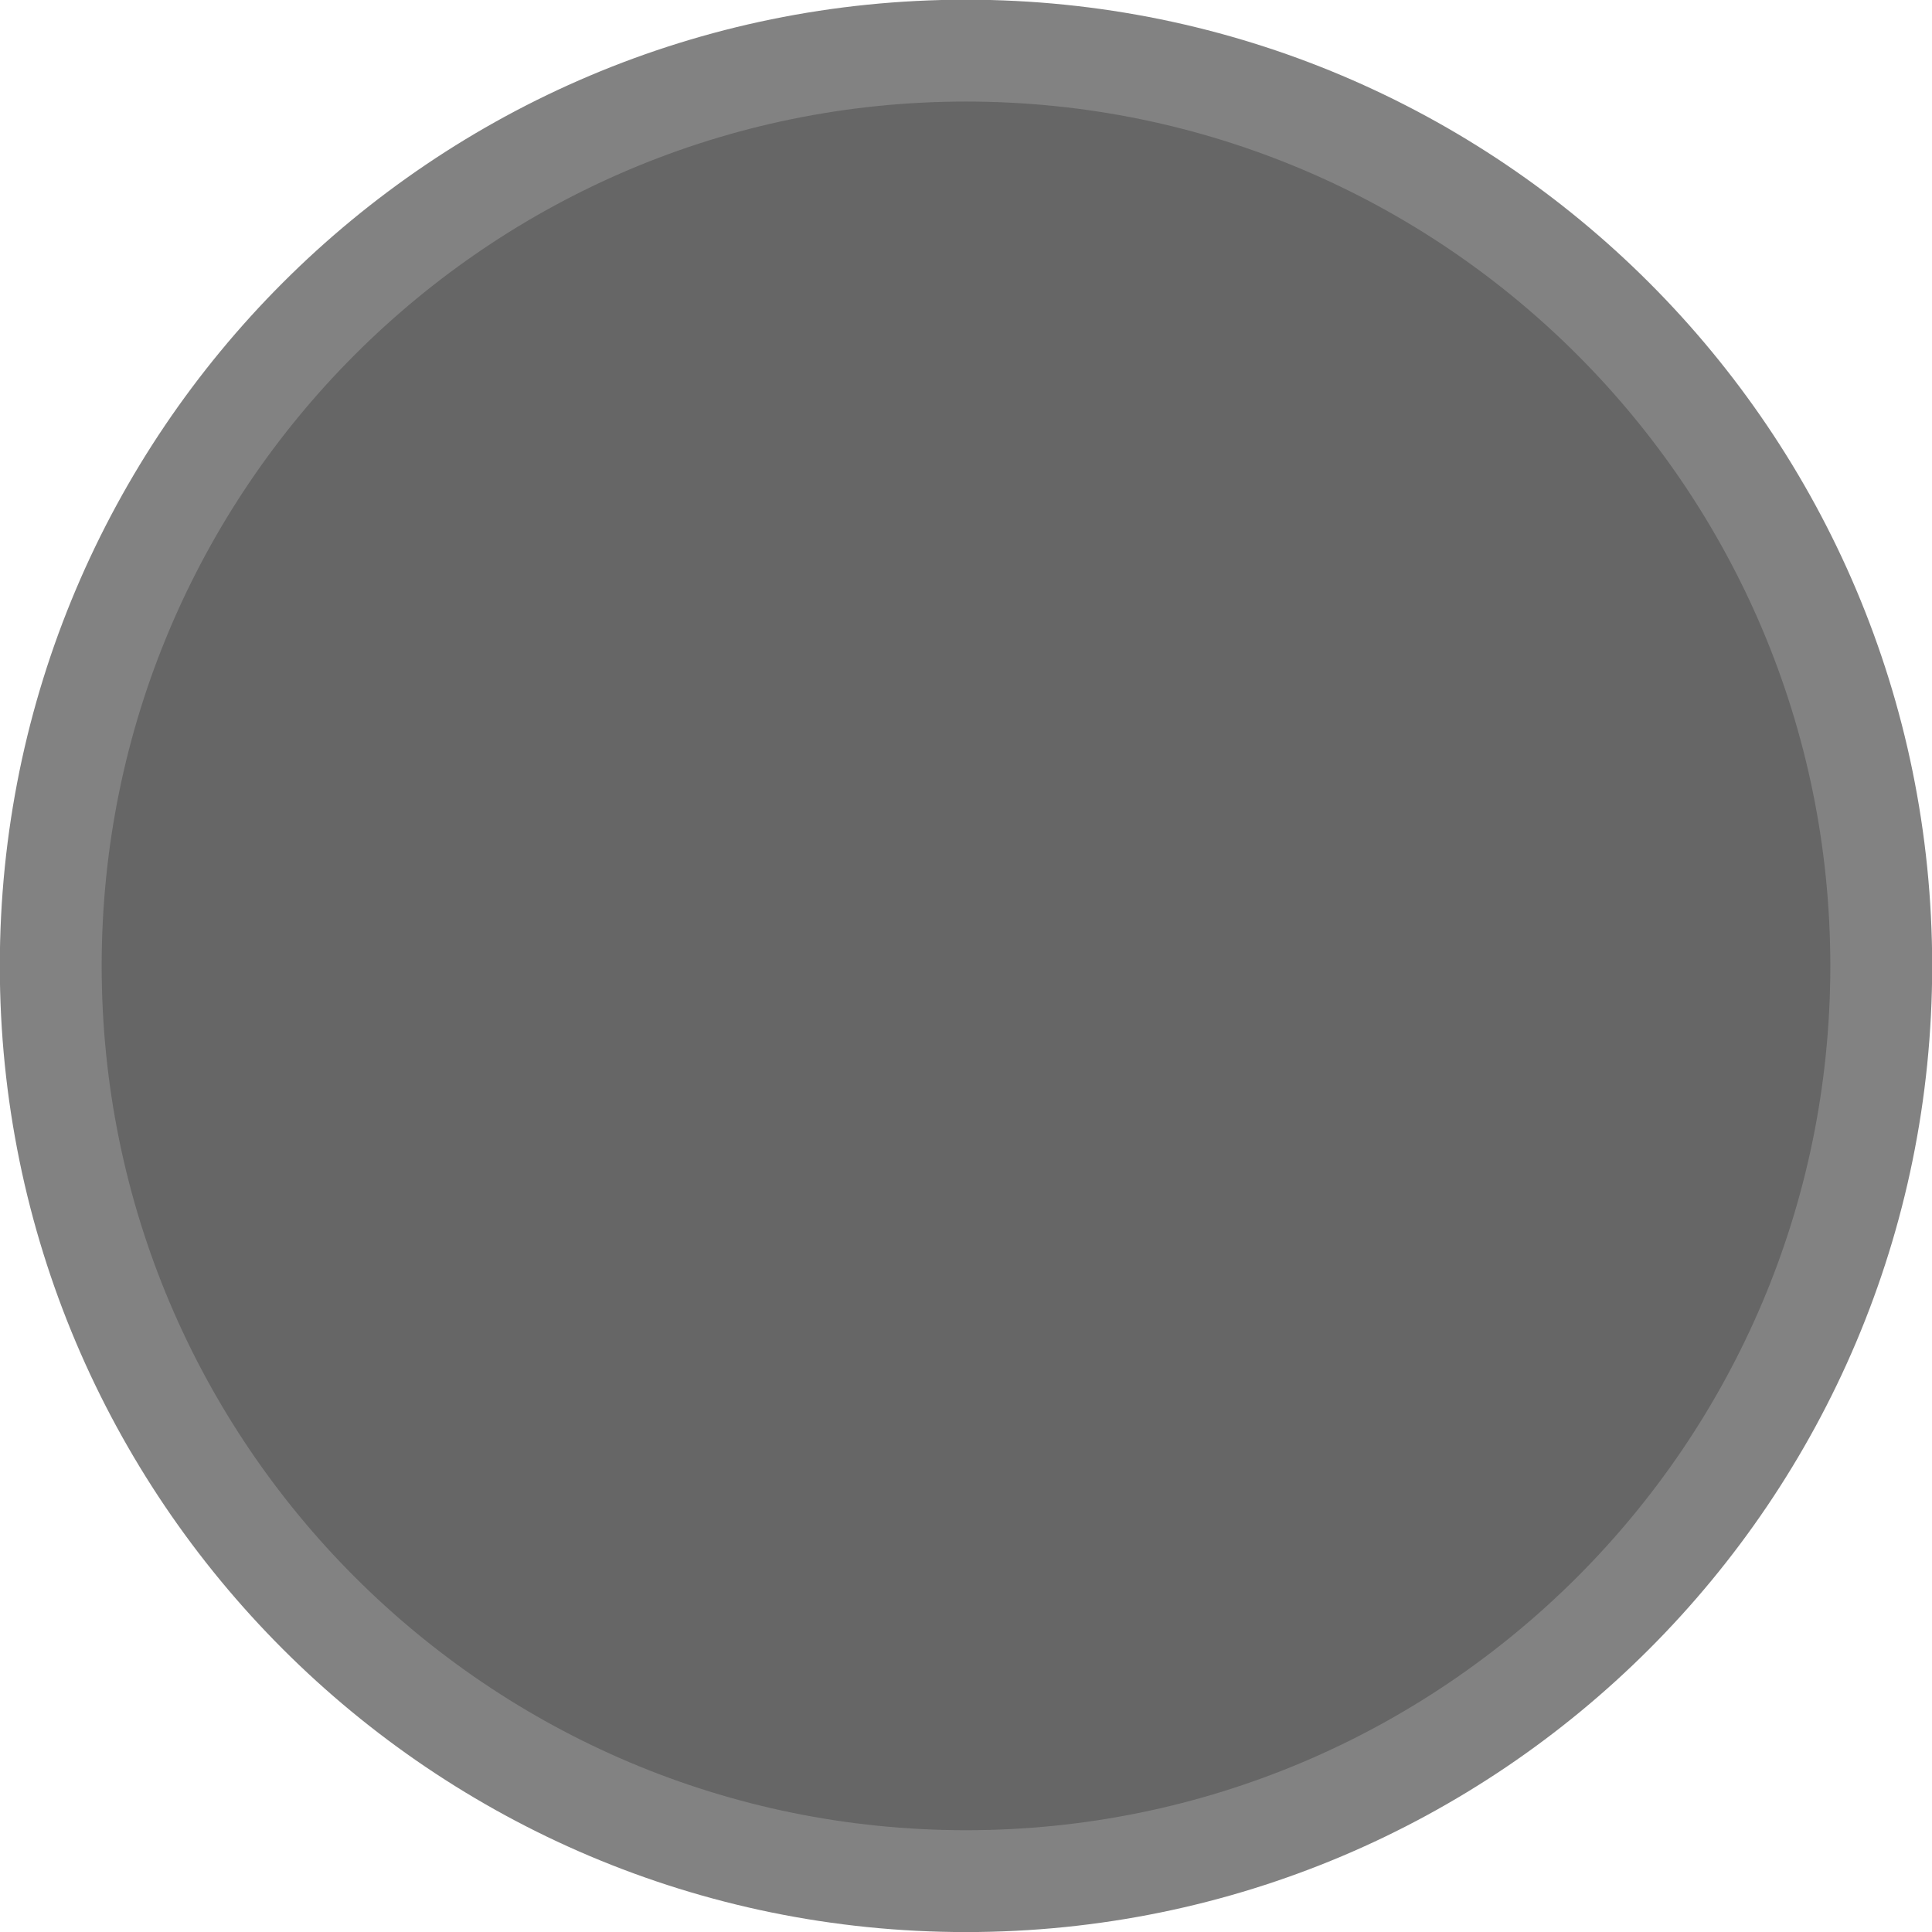
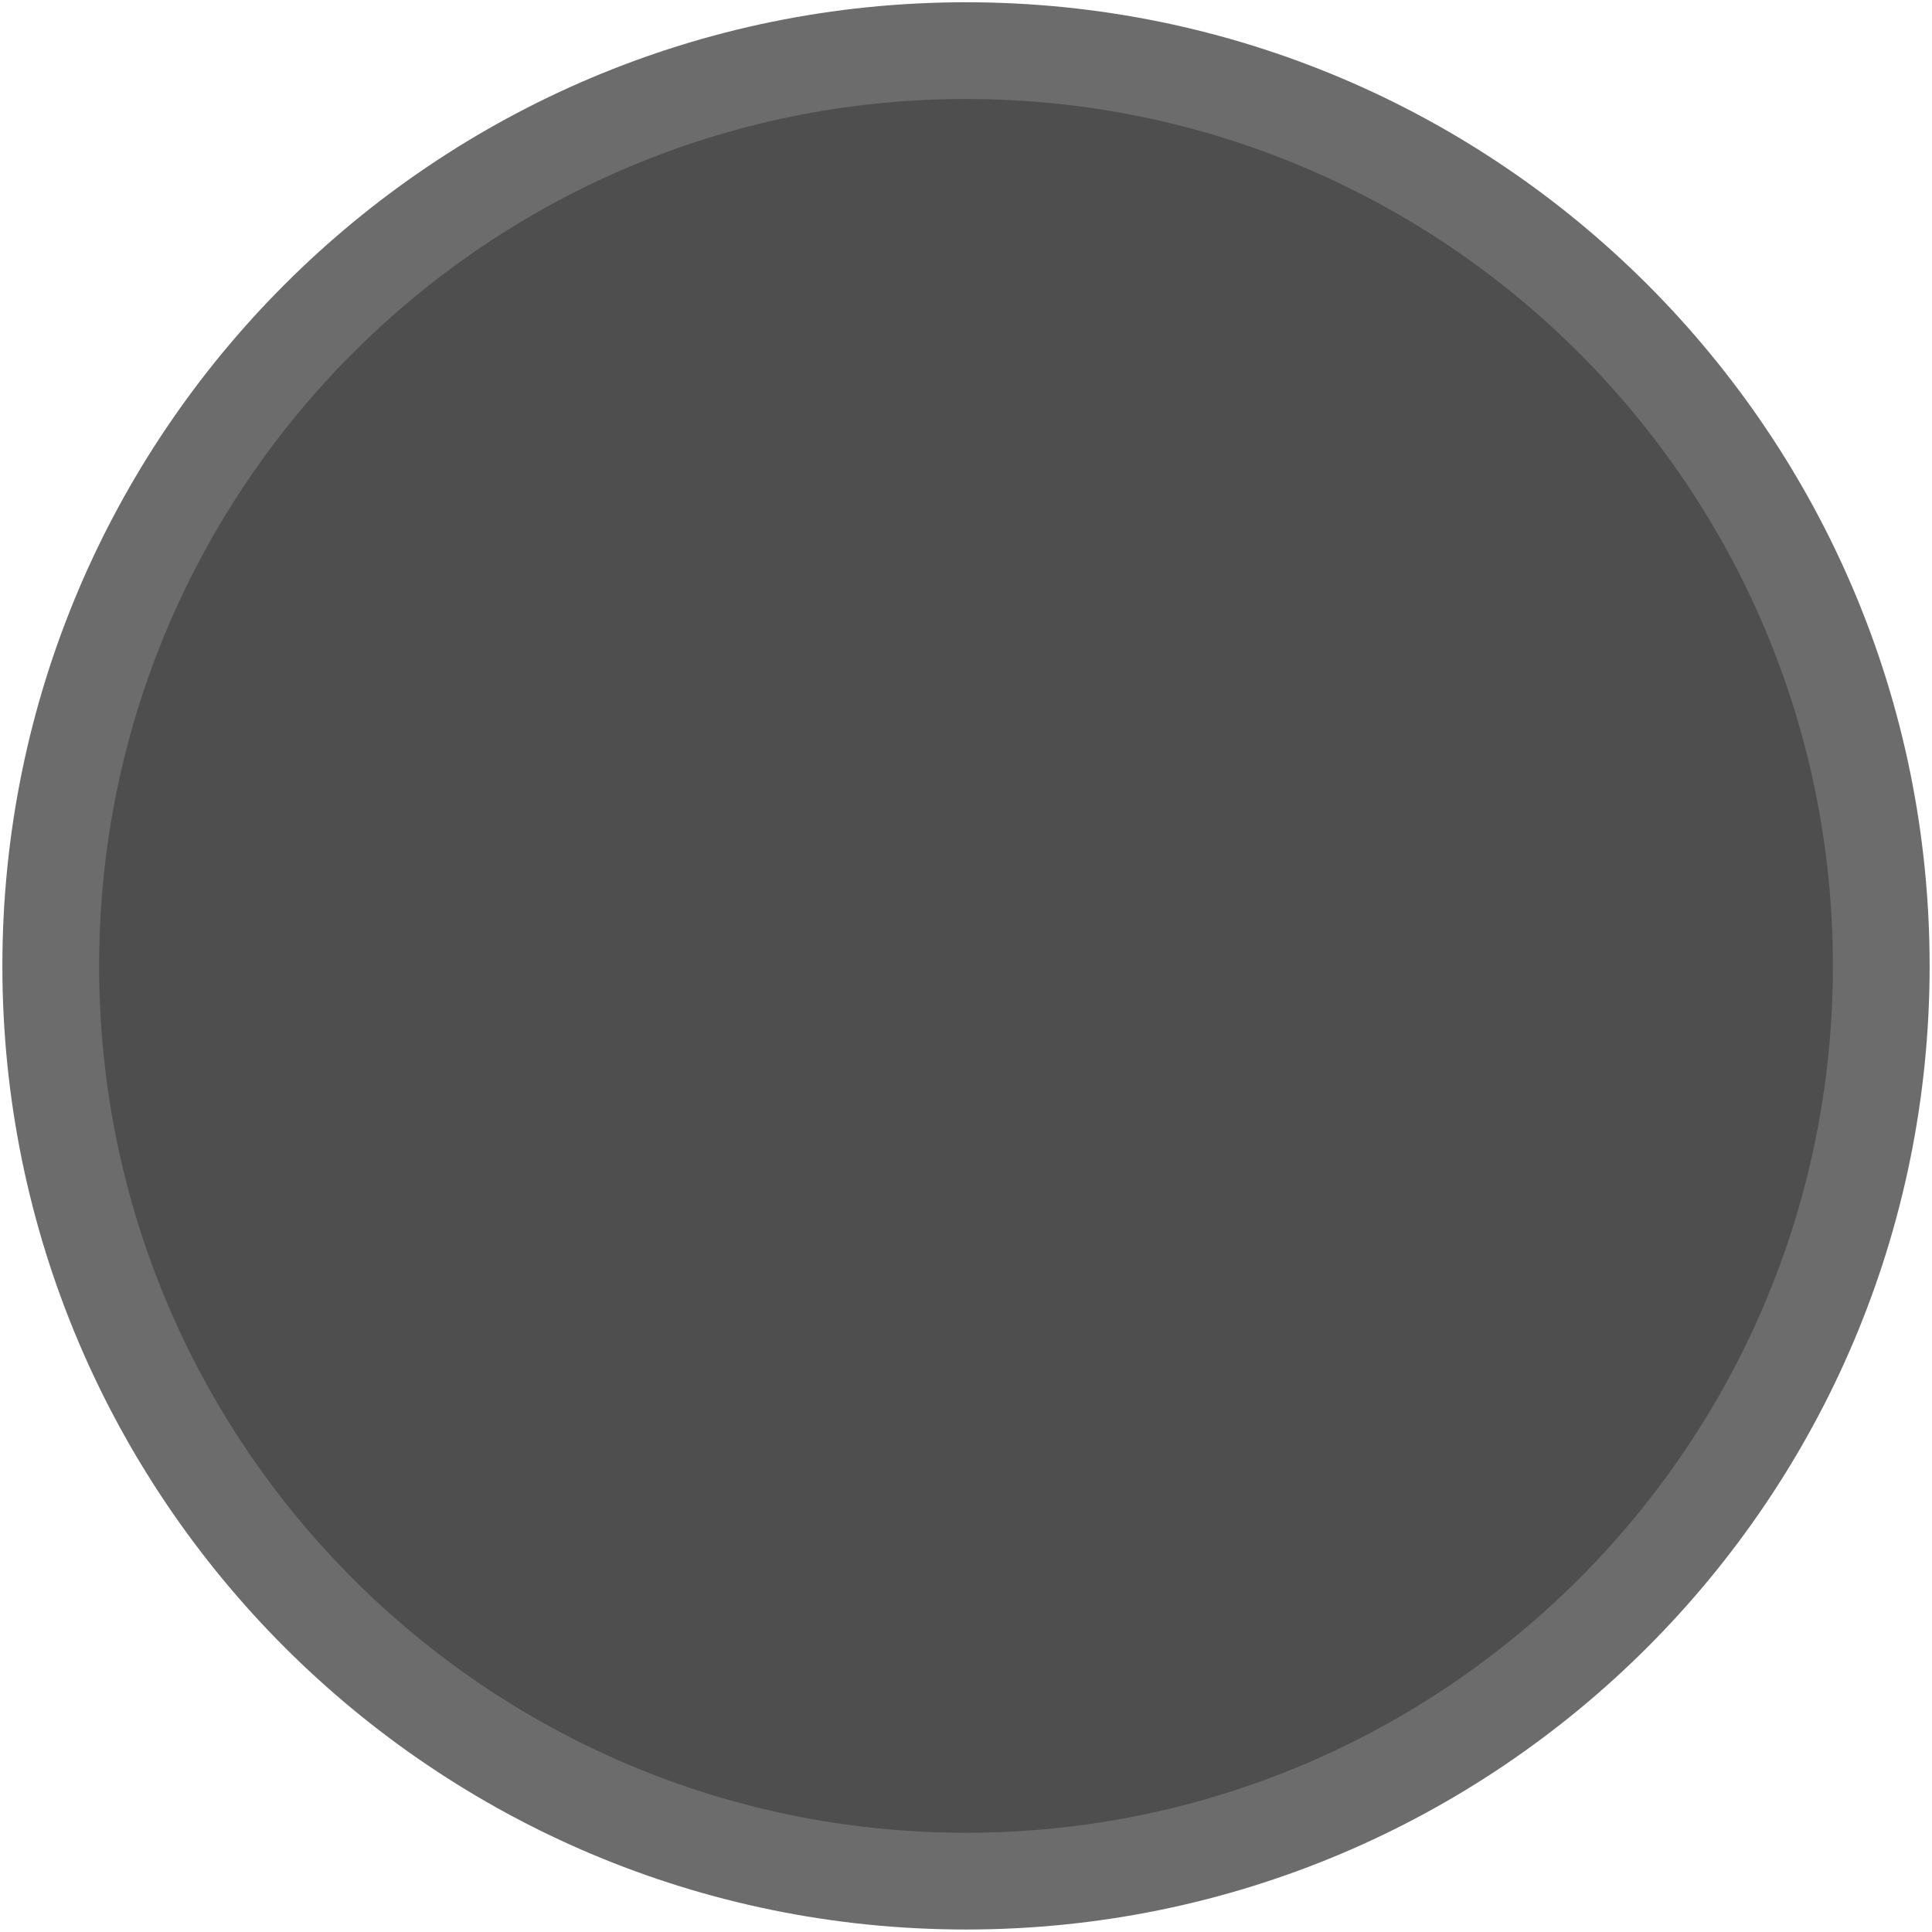
- <svg xmlns="http://www.w3.org/2000/svg" width="20" height="20" viewBox="0 0 5.292 5.292" version="1.1" id="svg8">
+ <svg xmlns="http://www.w3.org/2000/svg" id="svg8" version="1.1" viewBox="0 0 5.292 5.292" height="20" width="20">
  <defs id="defs2" />
-   <g id="layer1" transform="translate(0,-291.7083)">
-     <circle style="opacity:1;fill:#666666;fill-opacity:1;stroke:#828282;stroke-width:0.279;stroke-linecap:round;stroke-linejoin:miter;stroke-miterlimit:4;stroke-dasharray:none;stroke-opacity:1;paint-order:markers fill stroke" id="path815" cx="2.646" cy="294.354" r="2.507" />
+   <g transform="translate(0,-291.7083)" id="layer1">
+     <circle r="2.507" cy="294.354" cx="2.646" id="path815" style="opacity:1;fill:#4e4e4e;fill-opacity:1;stroke:#6c6c6c;stroke-width:0.265;stroke-linecap:round;stroke-linejoin:miter;stroke-miterlimit:4;stroke-dasharray:none;stroke-opacity:1;paint-order:markers fill stroke" />
  </g>
</svg>
